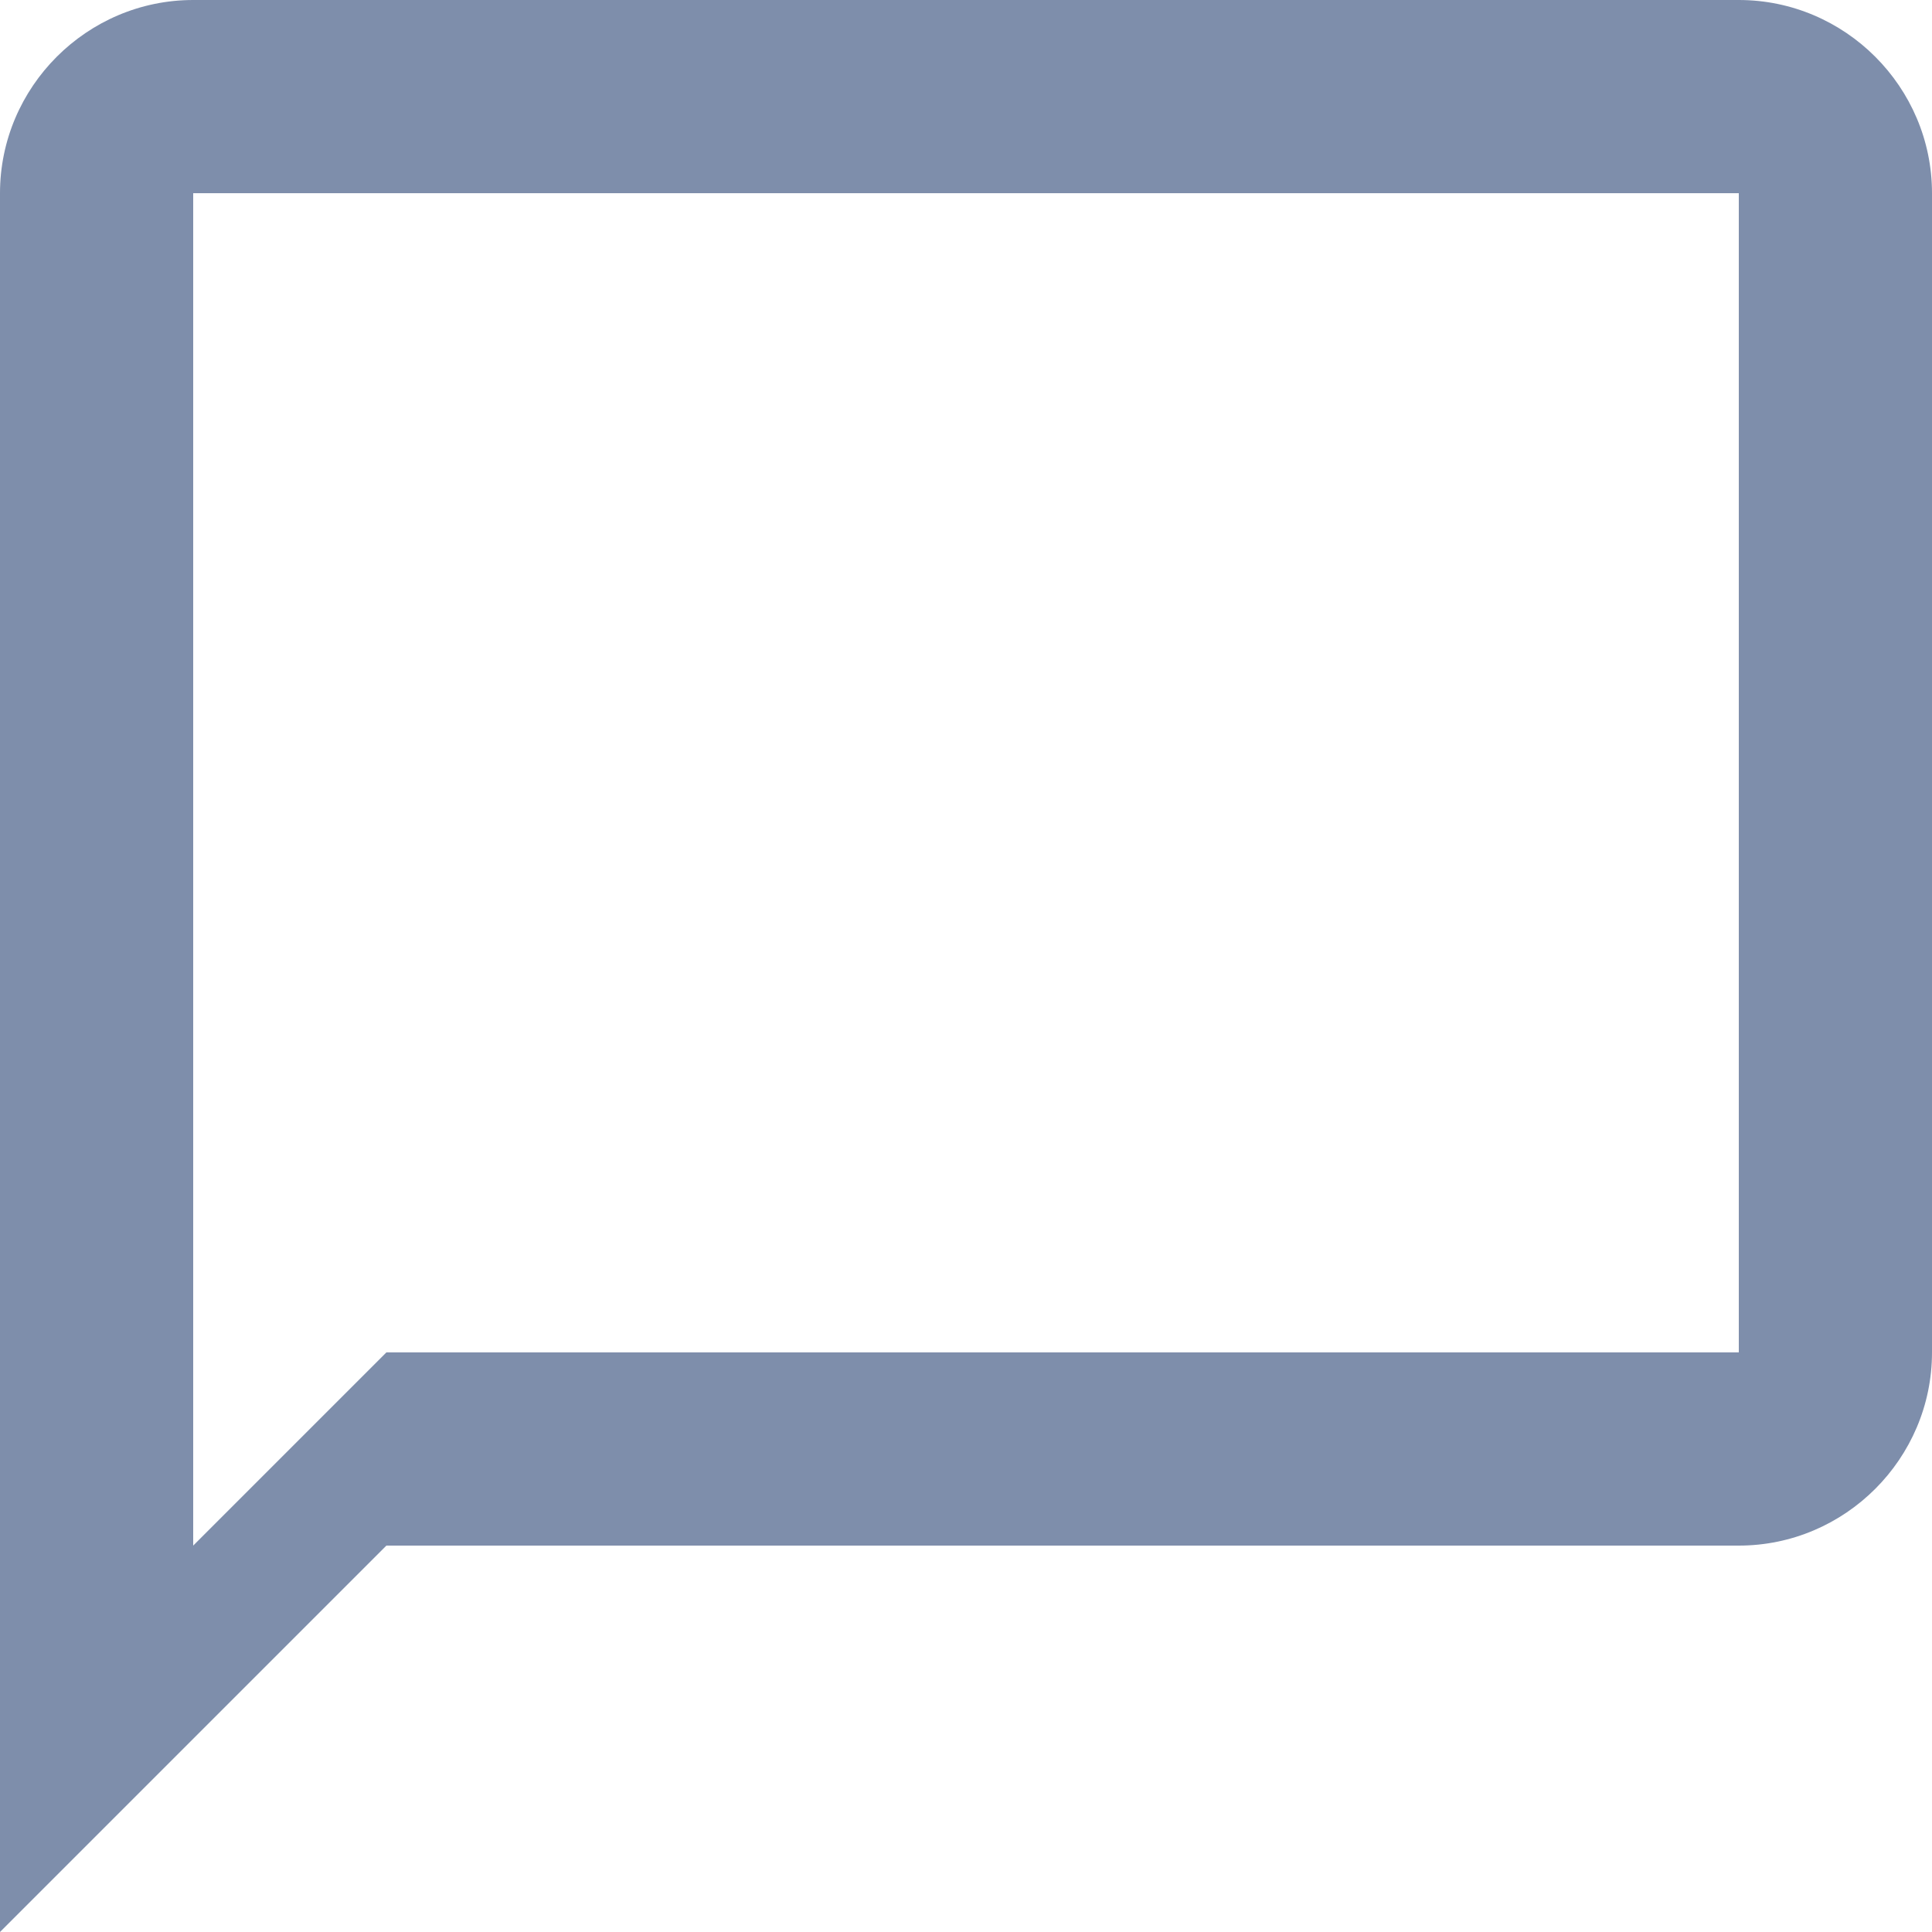
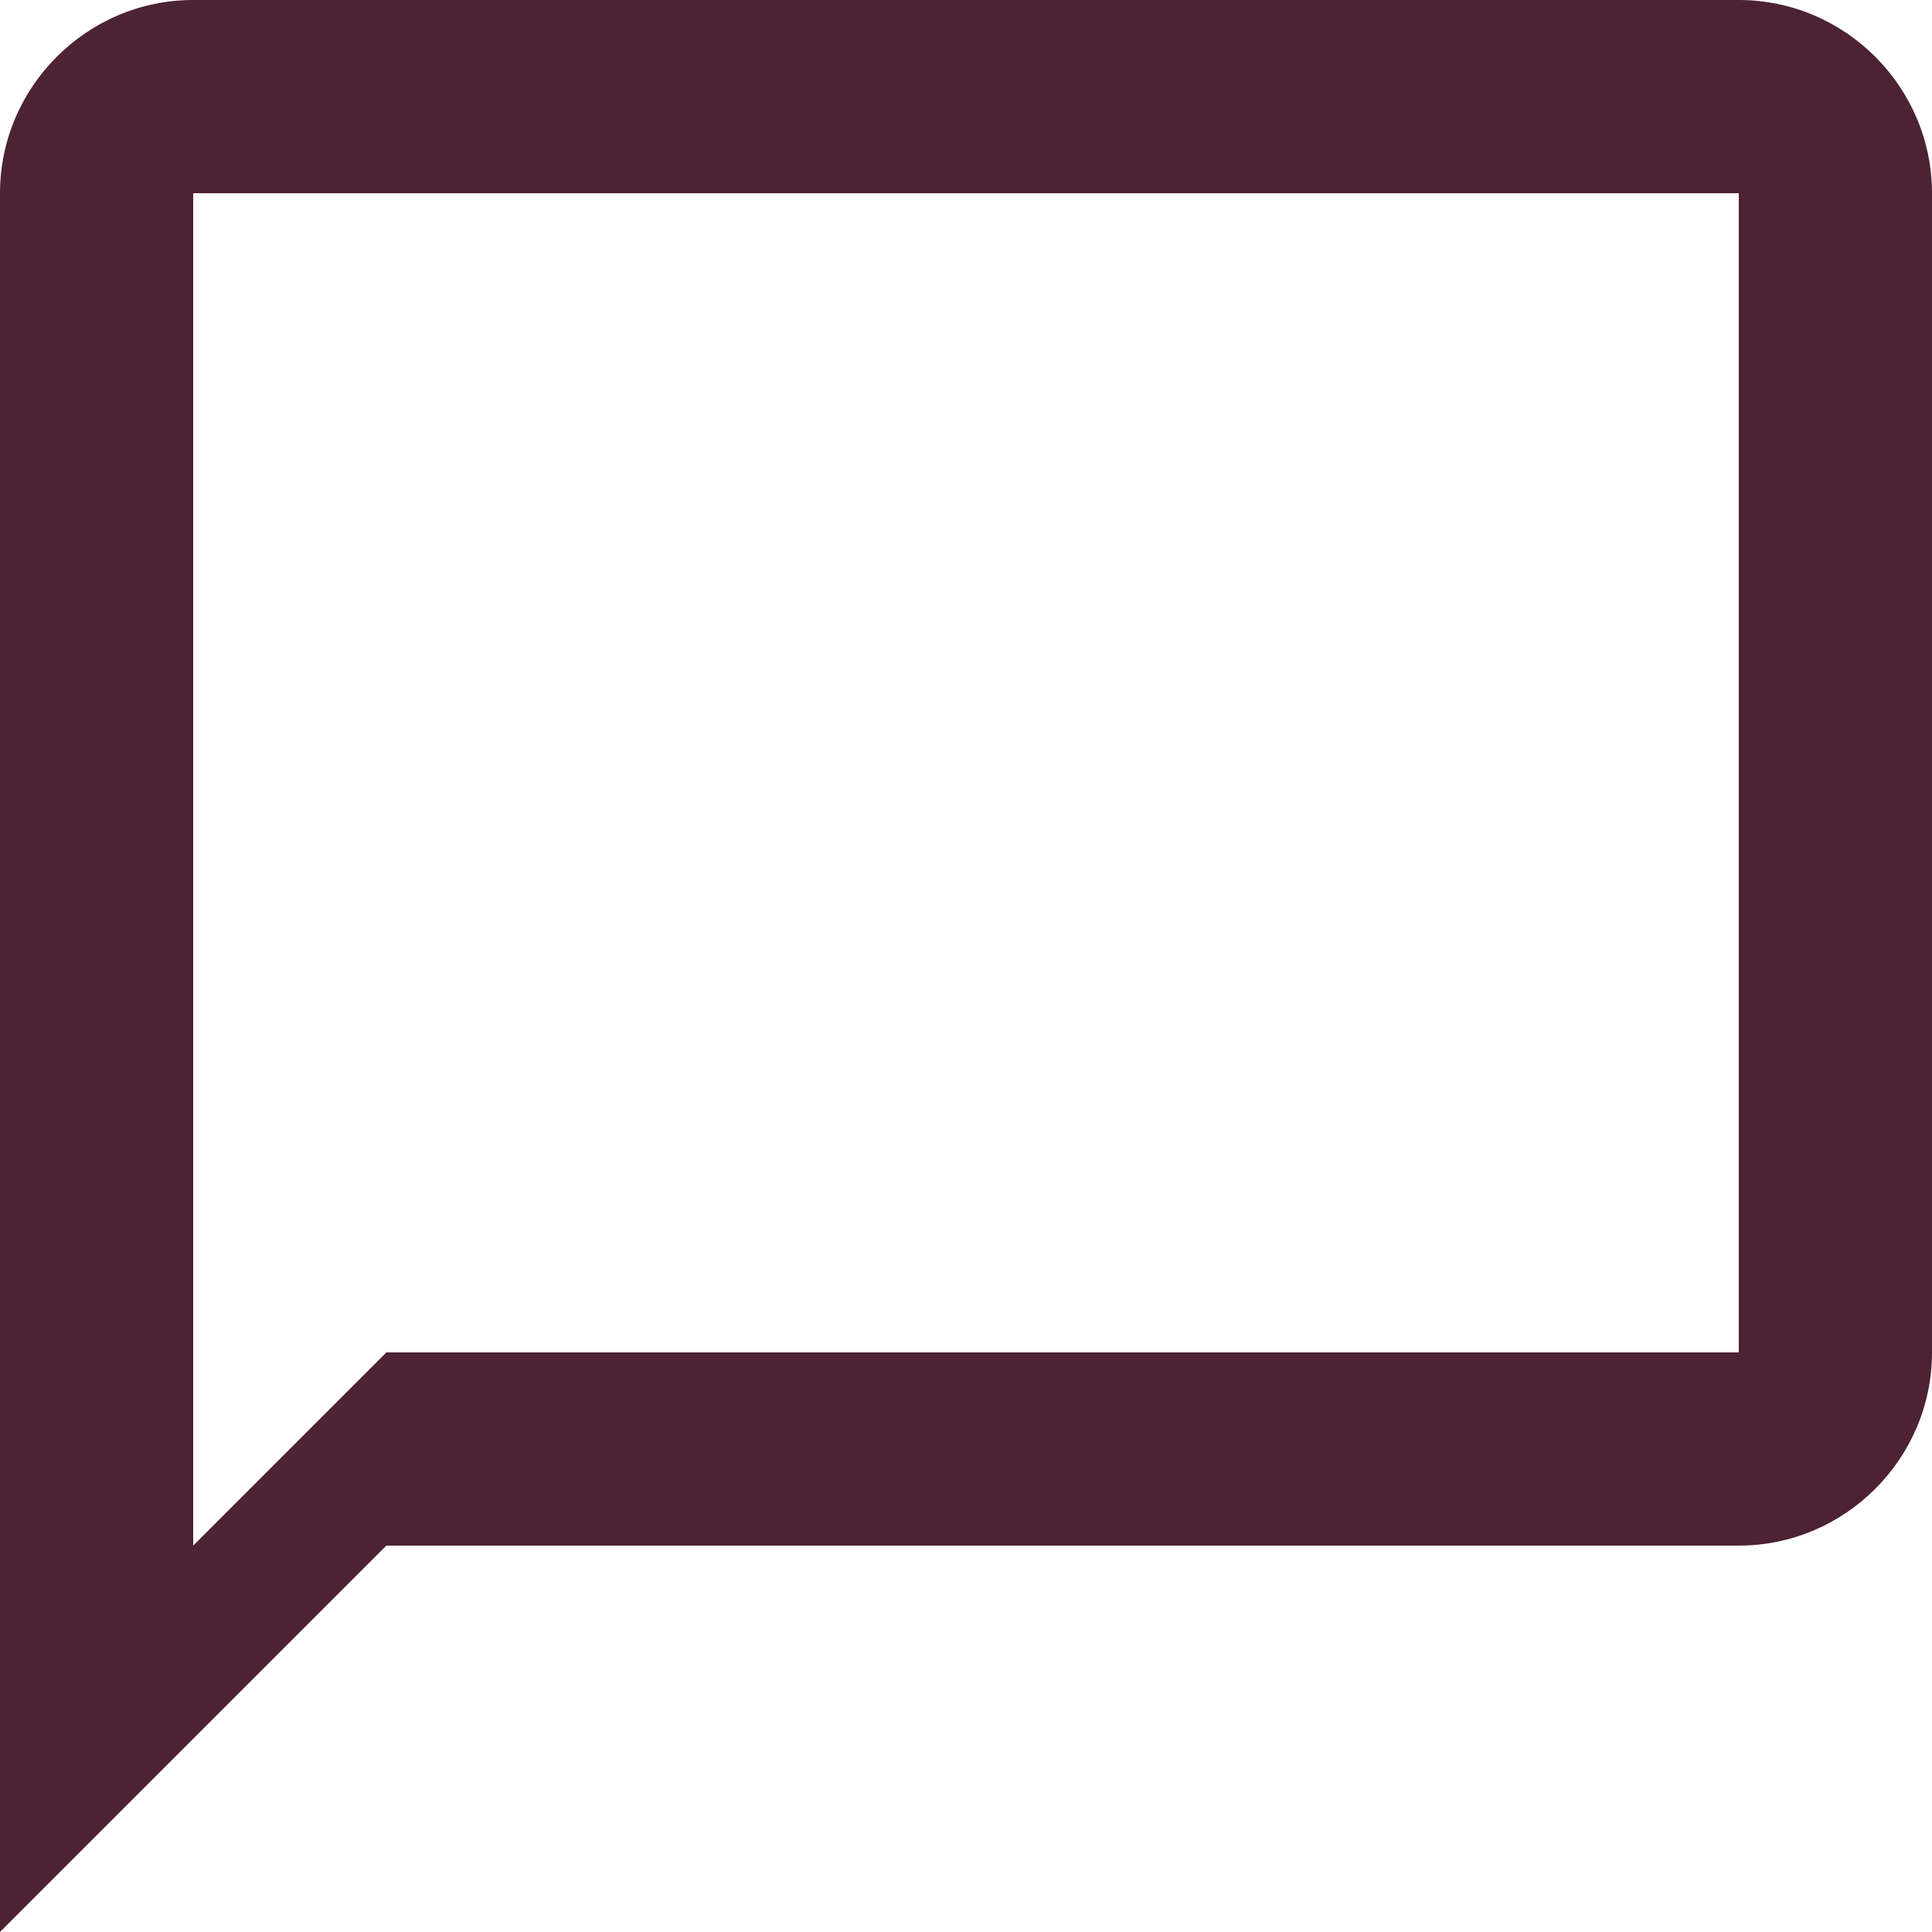
<svg xmlns="http://www.w3.org/2000/svg" width="20" height="20" viewBox="0 0 20 20" fill="none">
-   <path fill-rule="evenodd" clip-rule="evenodd" d="M2 0H18C19.1 0 20 0.9 20 2V14C20 15.1 19.1 16 18 16H4L0 20V2C0 0.9 0.9 0 2 0ZM4 14H18V2H2V16L4 14Z" fill="#7E8EAB" />
+   <path fill-rule="evenodd" clip-rule="evenodd" d="M2 0H18C19.1 0 20 0.9 20 2V14C20 15.1 19.1 16 18 16H4L0 20V2C0 0.9 0.9 0 2 0ZM4 14H18V2H2V16L4 14Z" fill="#4c2234" />
</svg>
